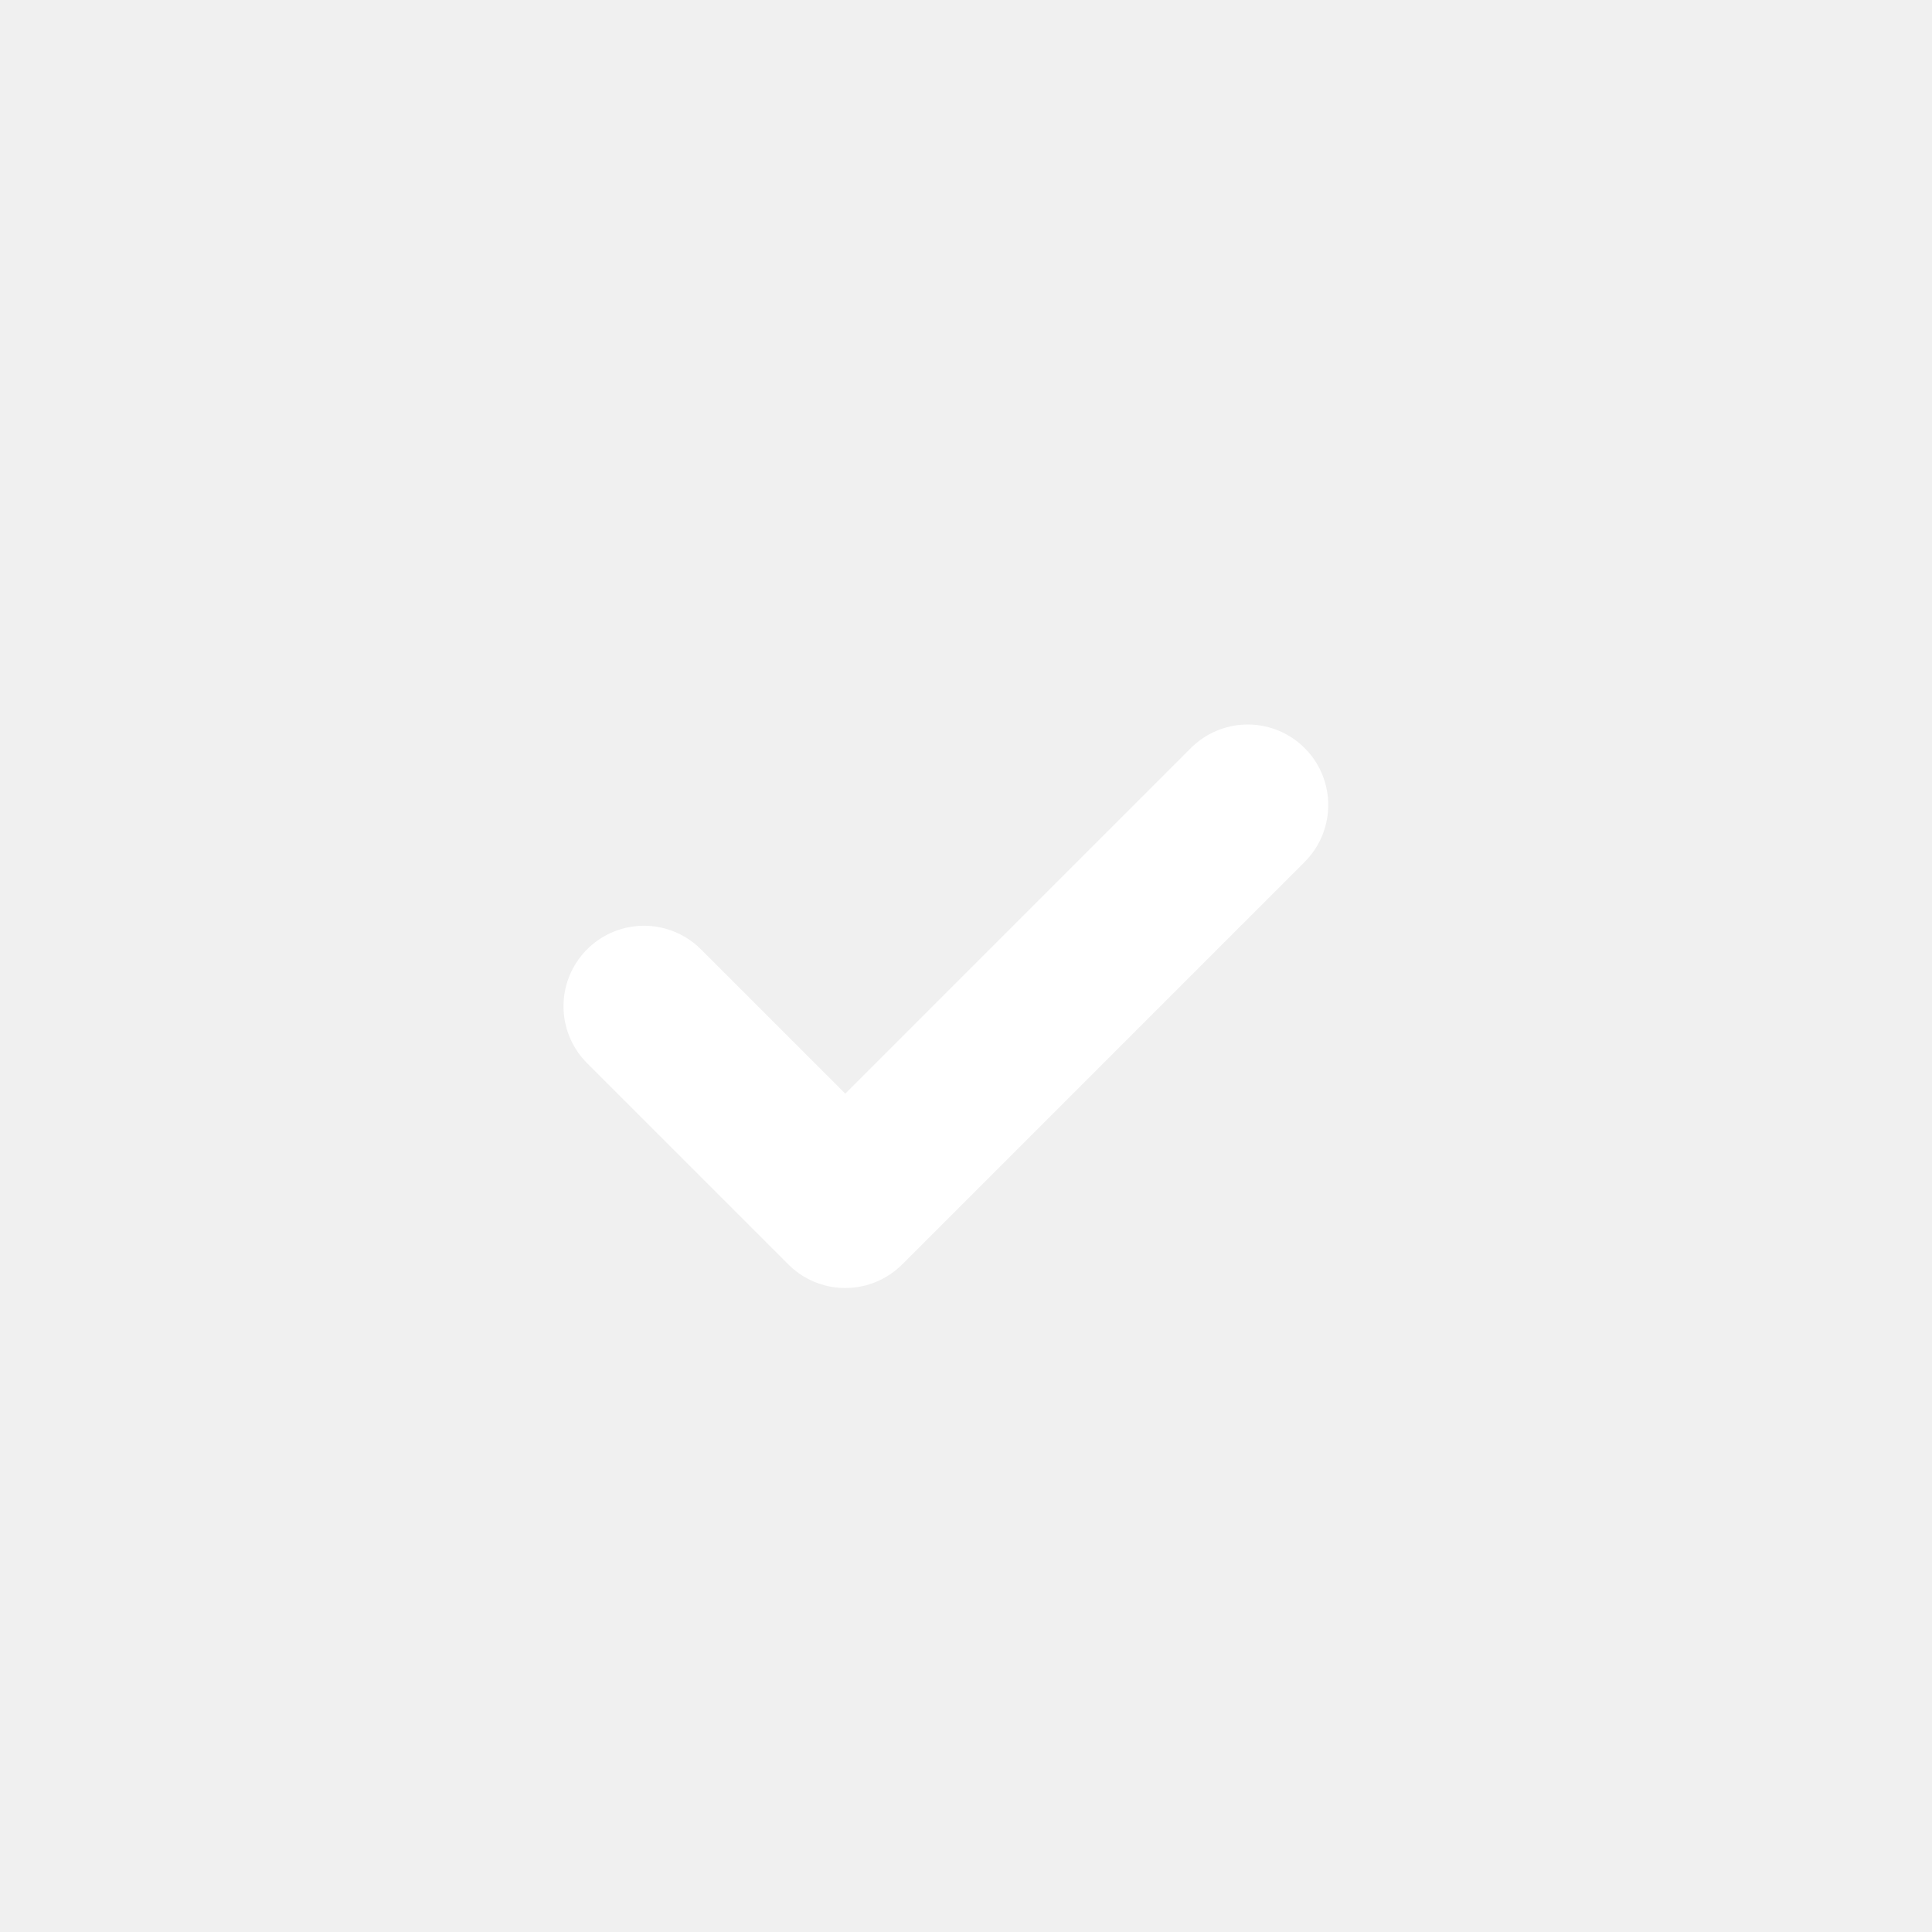
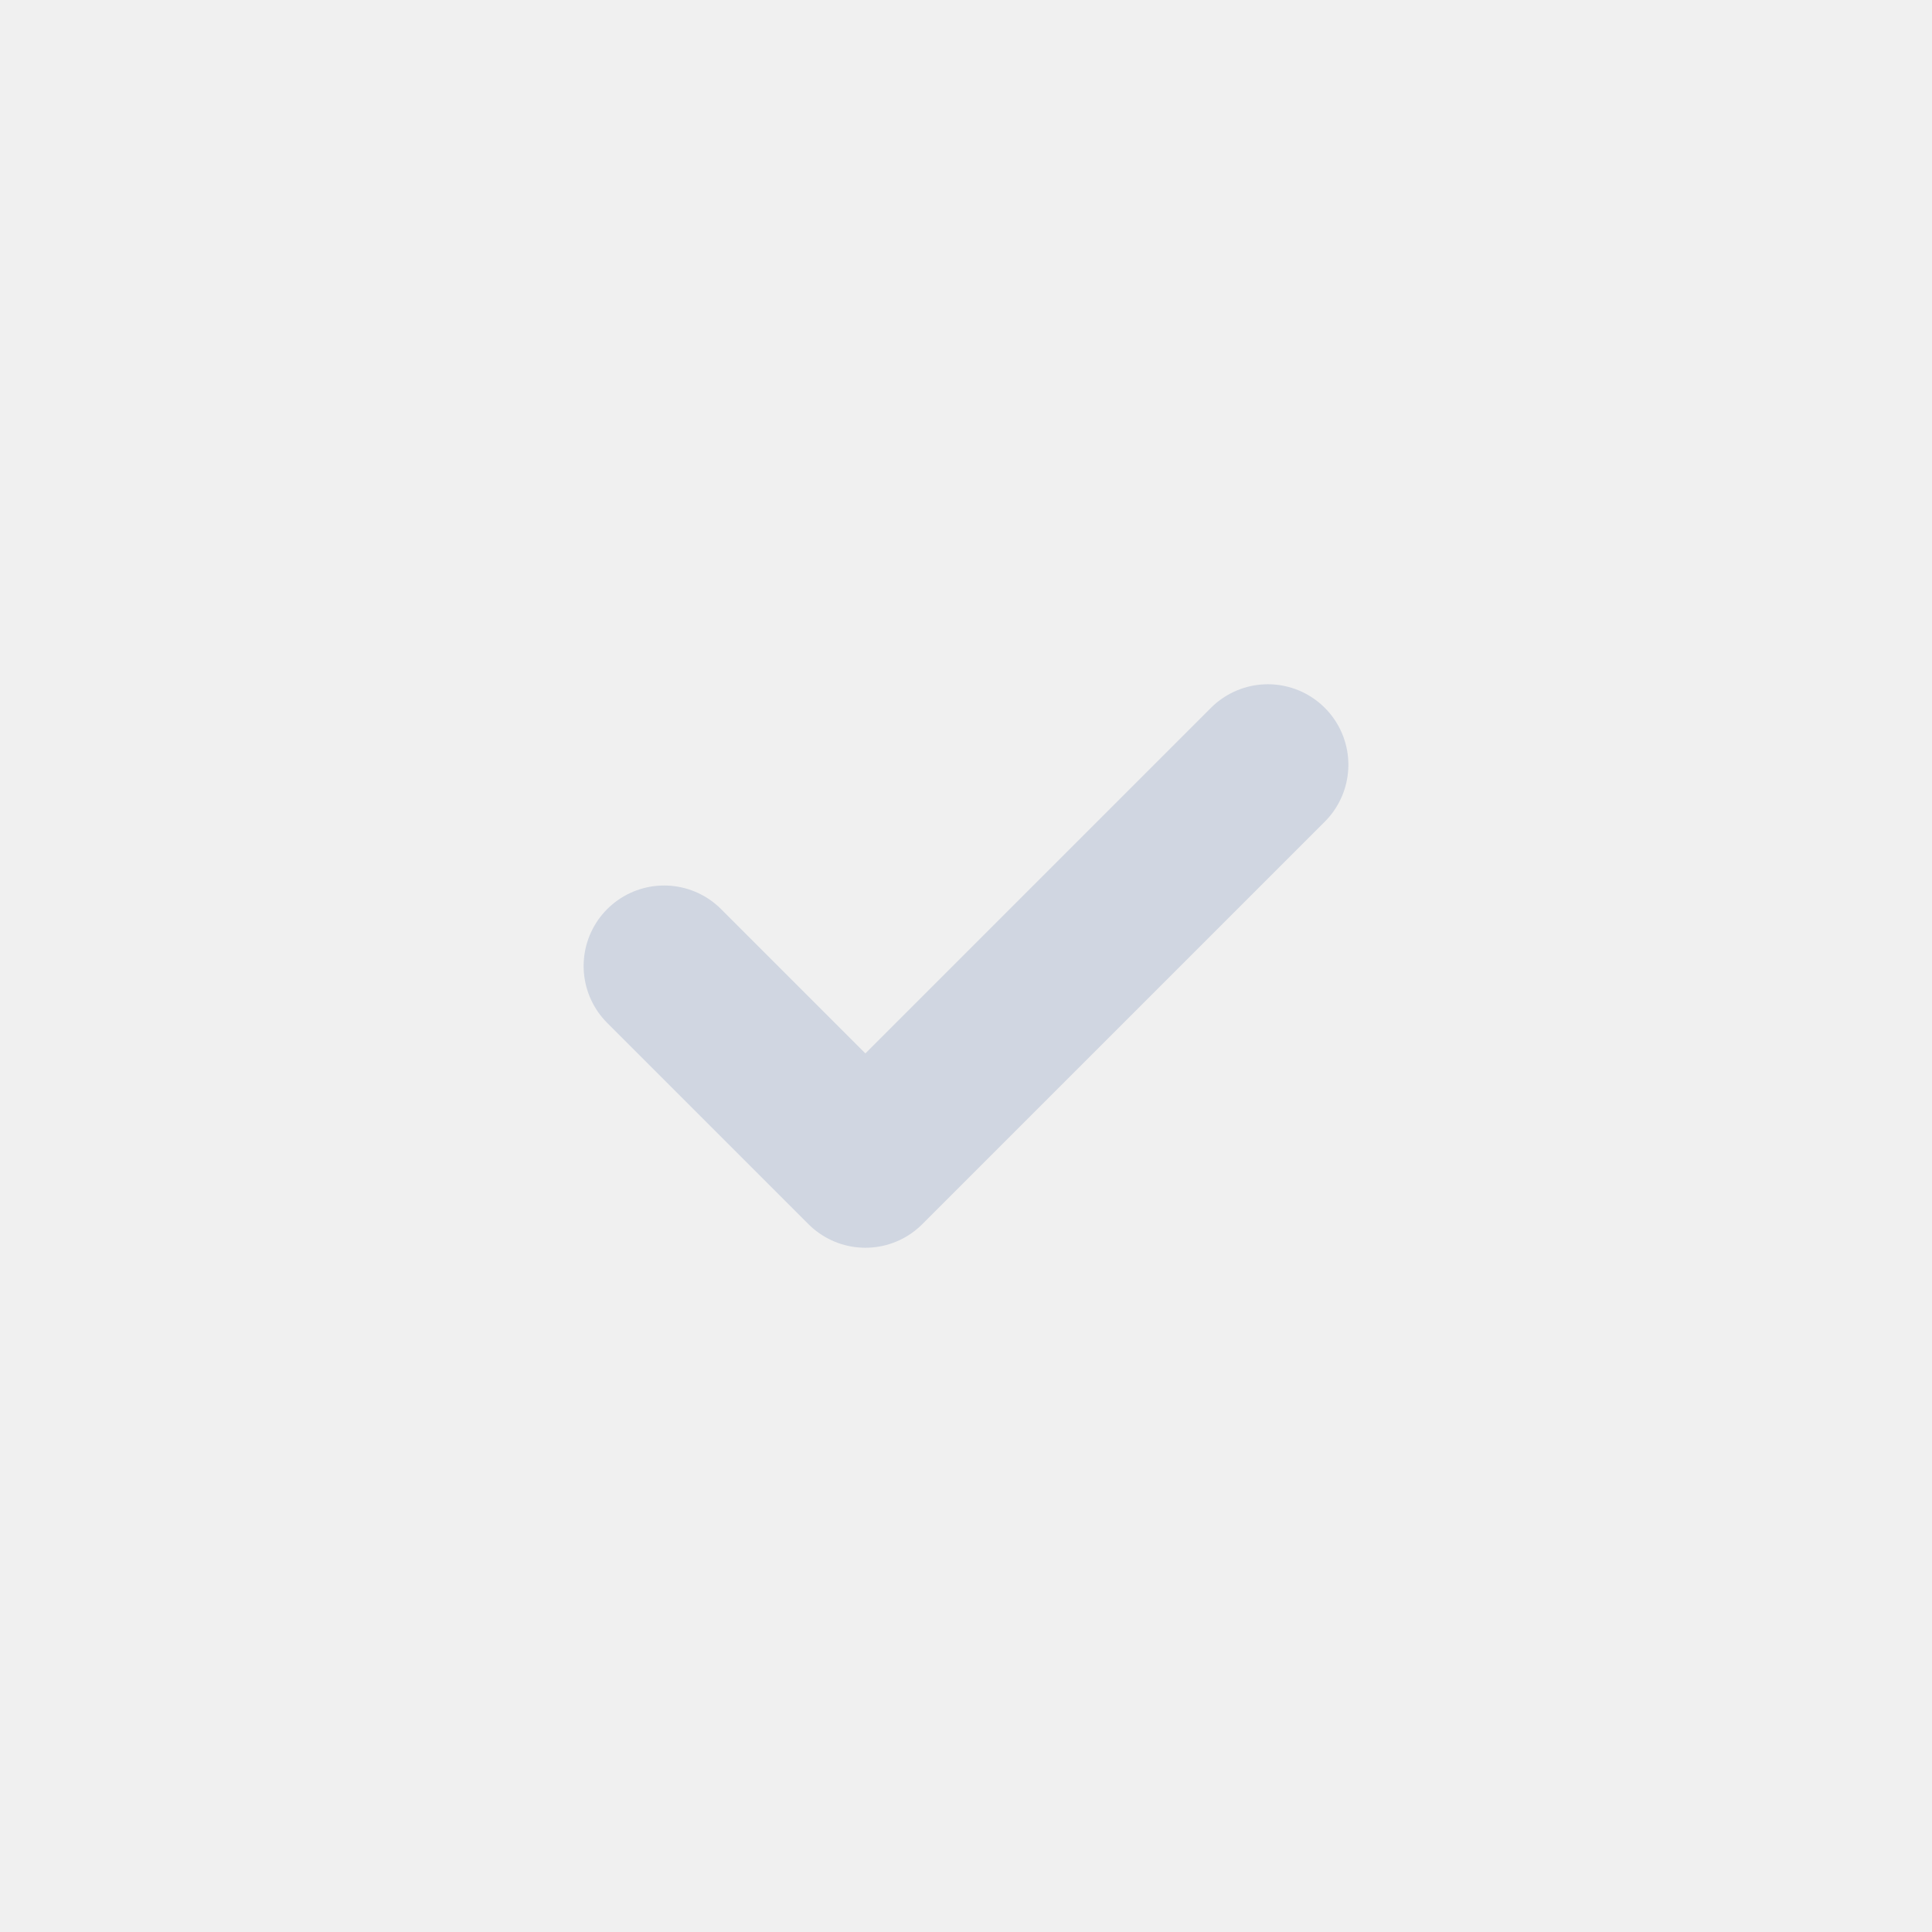
<svg xmlns="http://www.w3.org/2000/svg" width="24" height="24" viewBox="0 0 24 24" fill="none">
-   <path d="M8 12.5L10.5 15L15.5 10" stroke="white" stroke-width="2" stroke-linecap="round" stroke-linejoin="round" />
+   <path d="M8.25 12L10.75 14.5L15.75 9.5" stroke="#D0D6E1" stroke-width="2" stroke-linecap="round" stroke-linejoin="round" />
</svg>
